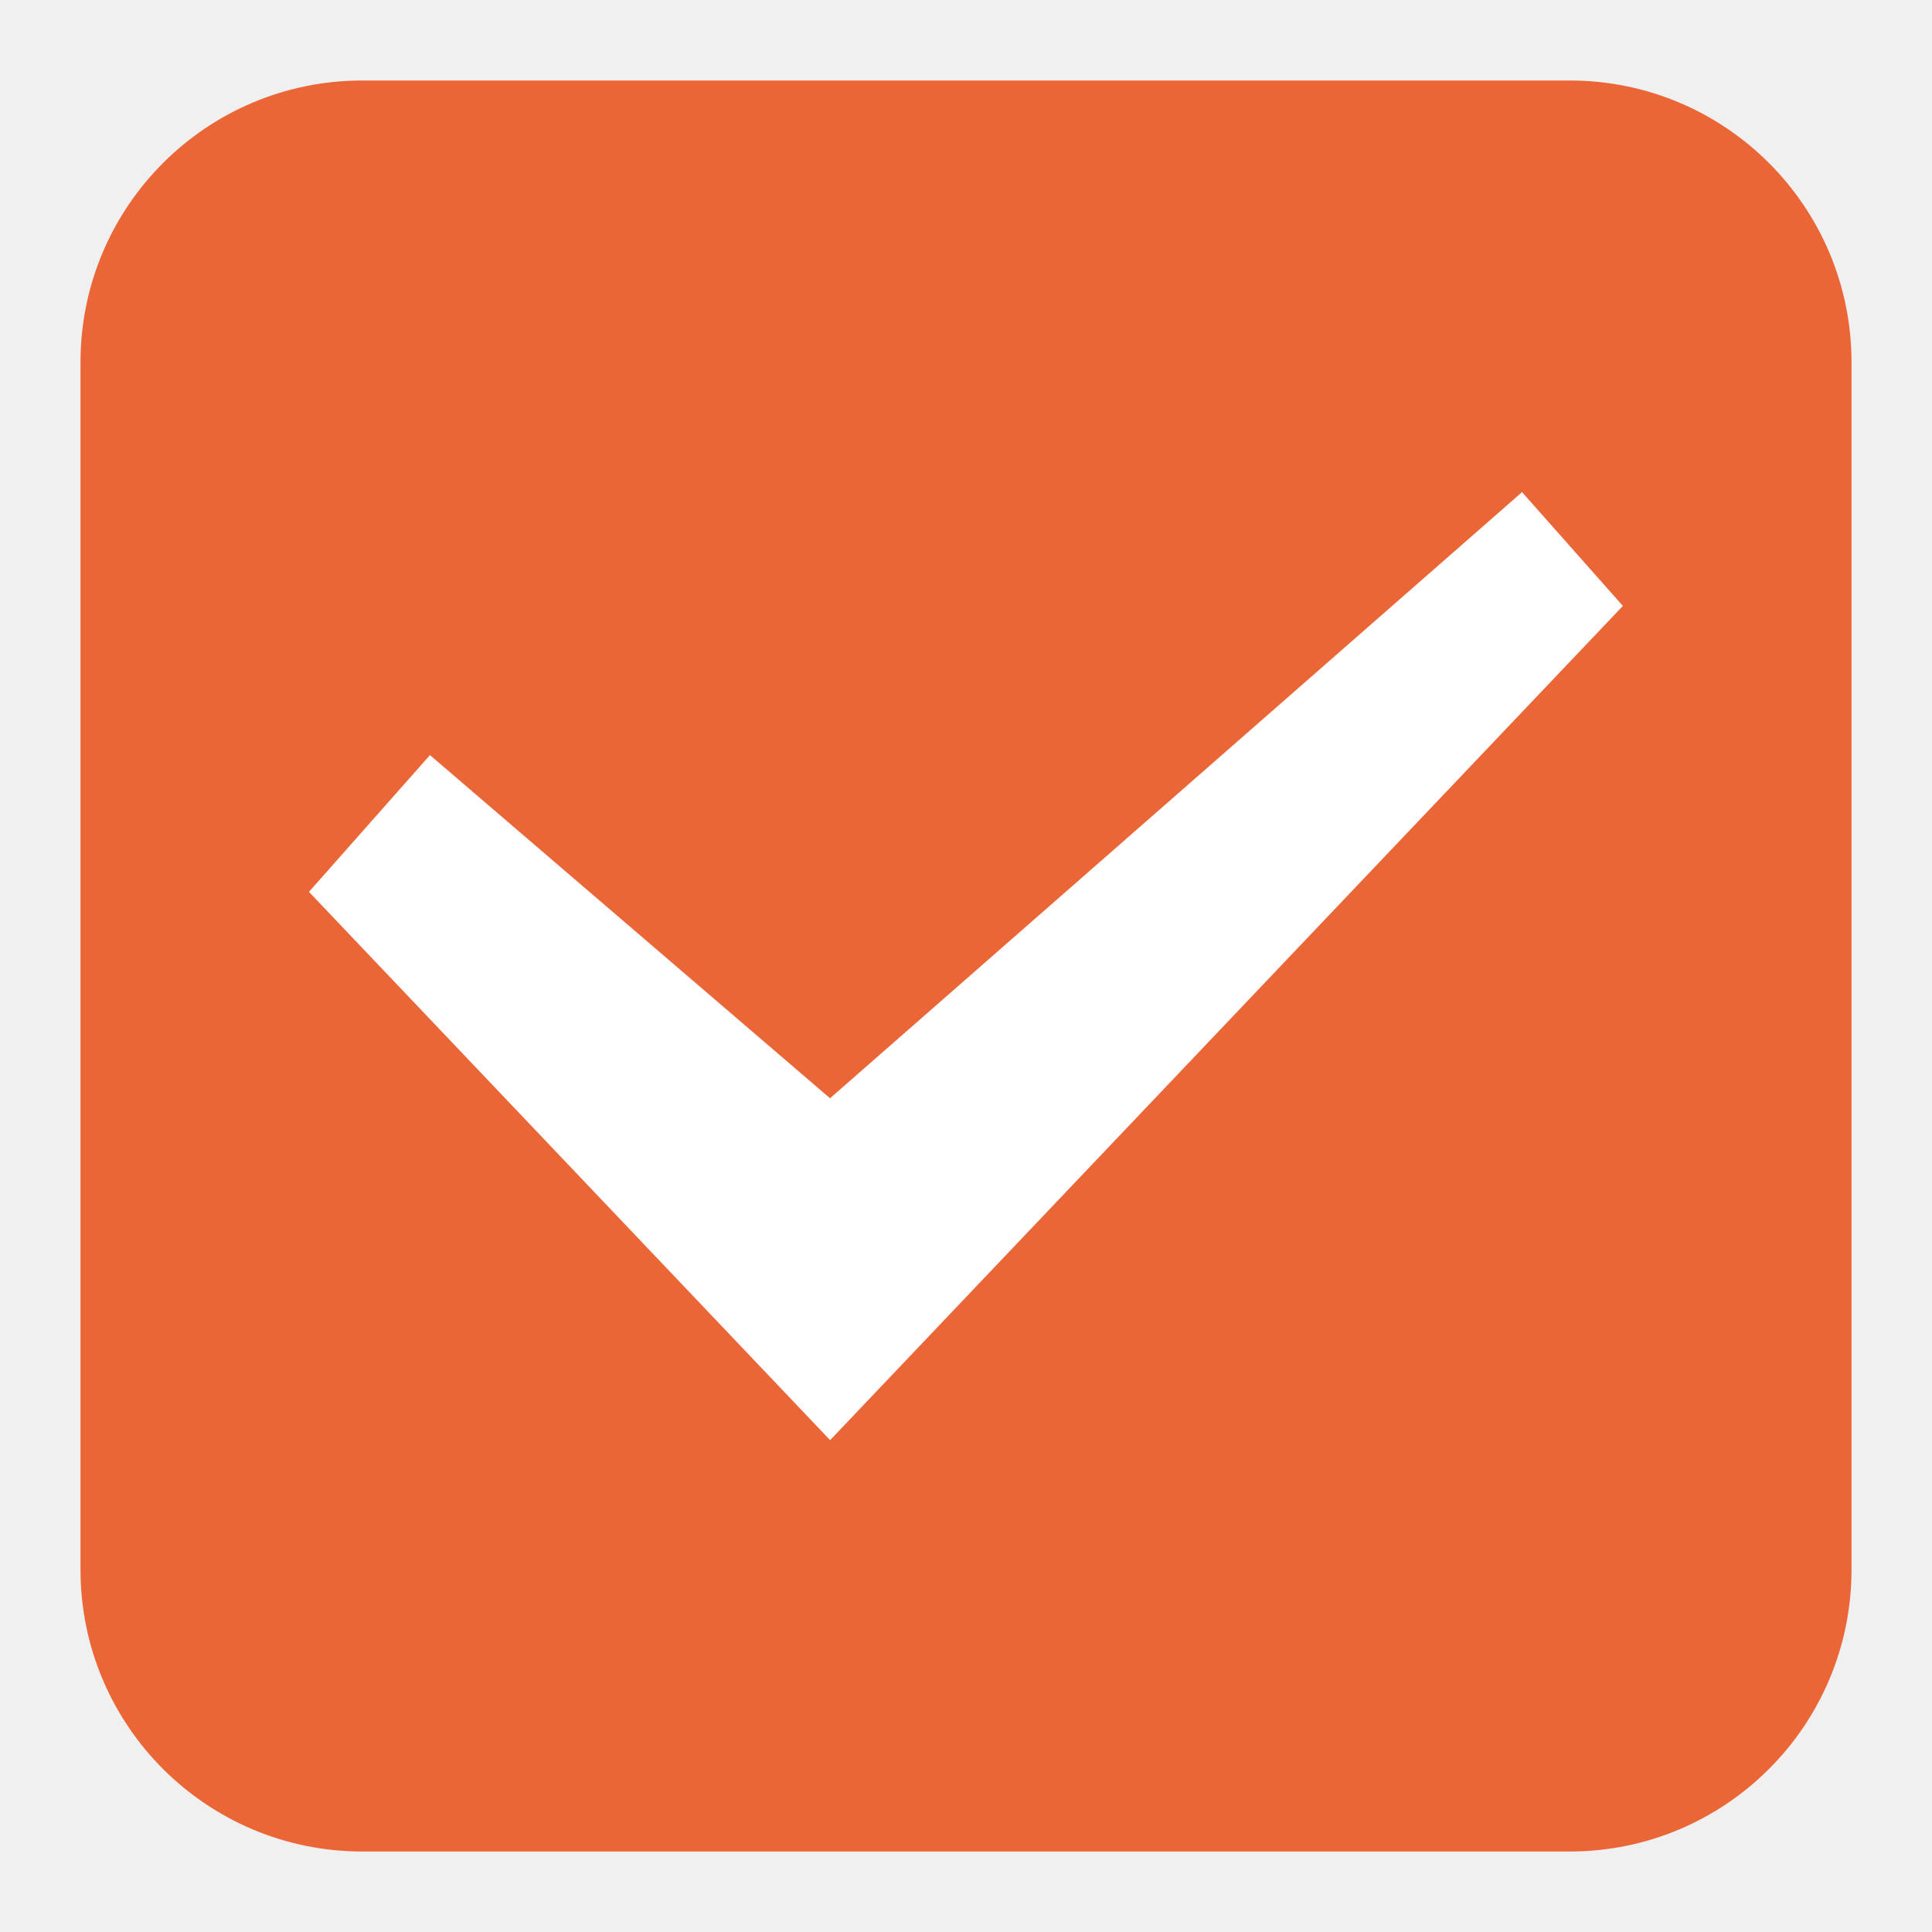
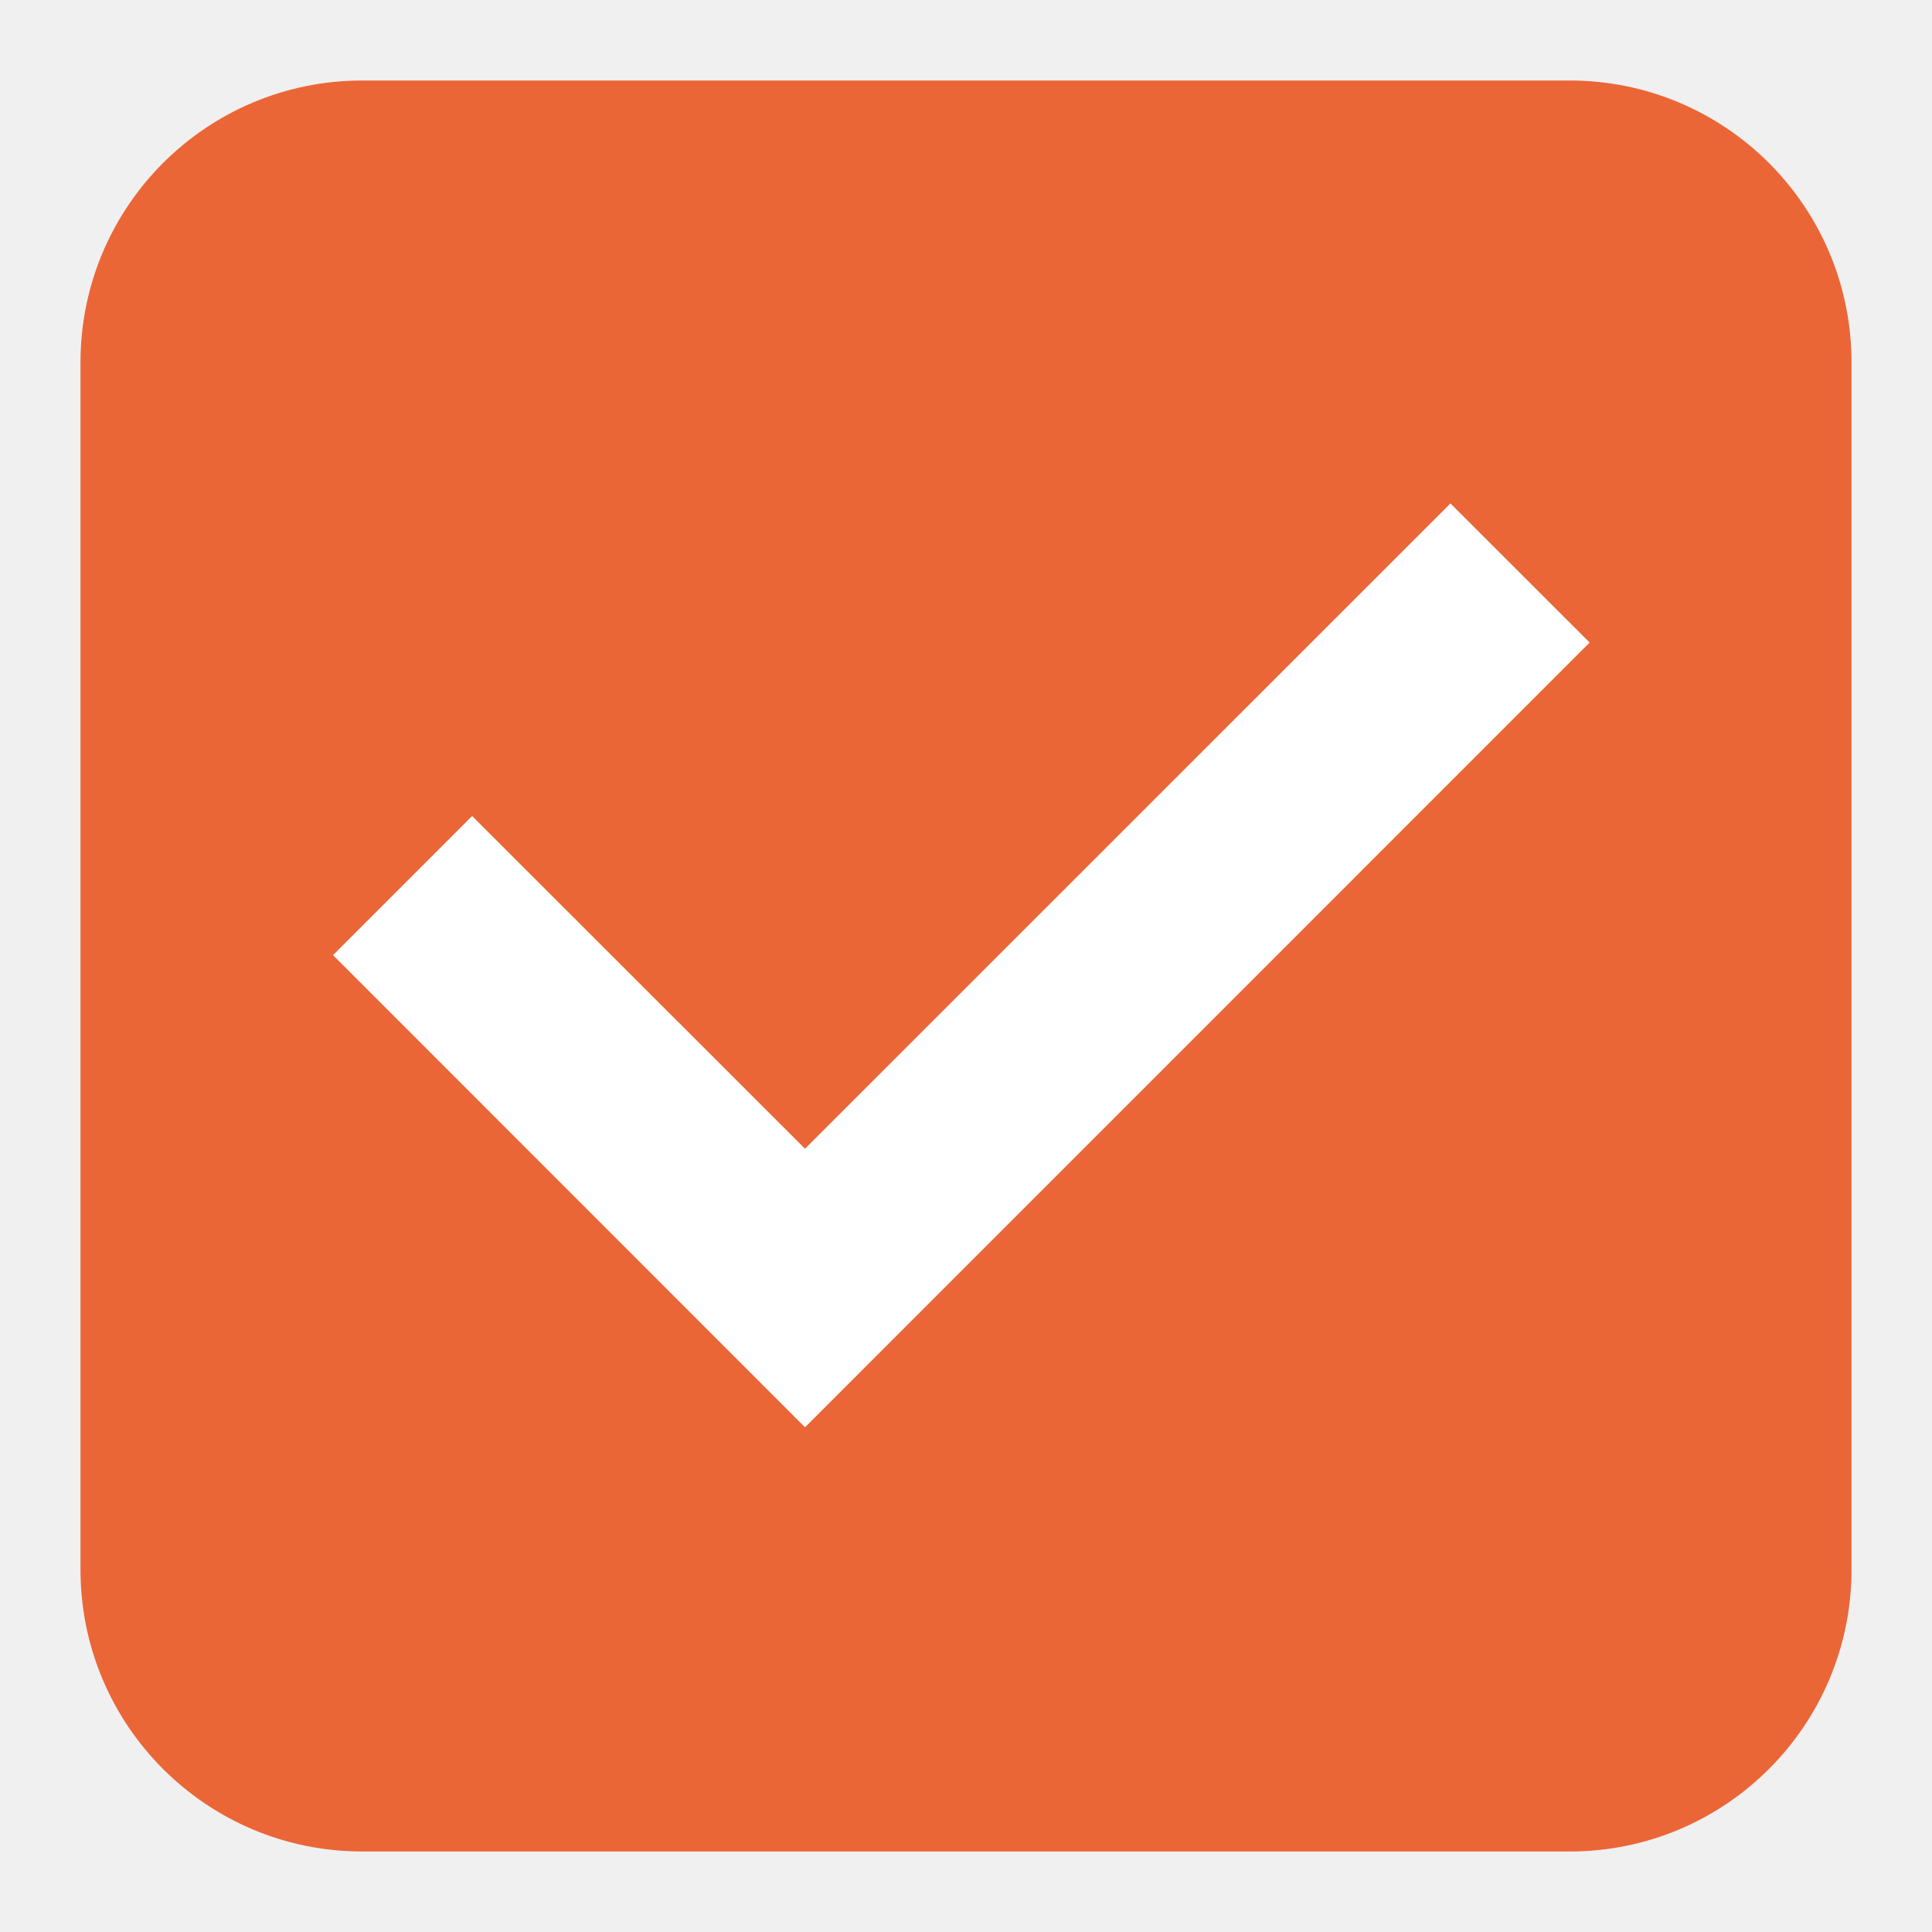
<svg xmlns="http://www.w3.org/2000/svg" width="24" height="24">
  <rect x="1.5" y="1.5" width="21" height="21" rx="3" fill="#eb6637" stroke="#eb6637" stroke-linejoin="round" style="stroke-width:1" />
-   <path d="m20.16 7.527-1.253-1.414-.118.104-8.478 7.426-4.97-4.263-1.503 1.699 6.474 6.811z" fill="#fff" fill-rule="evenodd" />
+   <path style="display:inline;fill:#fff;fill-rule:evenodd;stroke-width:.5;stroke-linecap:square" d="m18.018 6.254 1.729 1.728L10 17.73l-5.863-5.865 1.728-1.728L10 14.27z" />
</svg>
